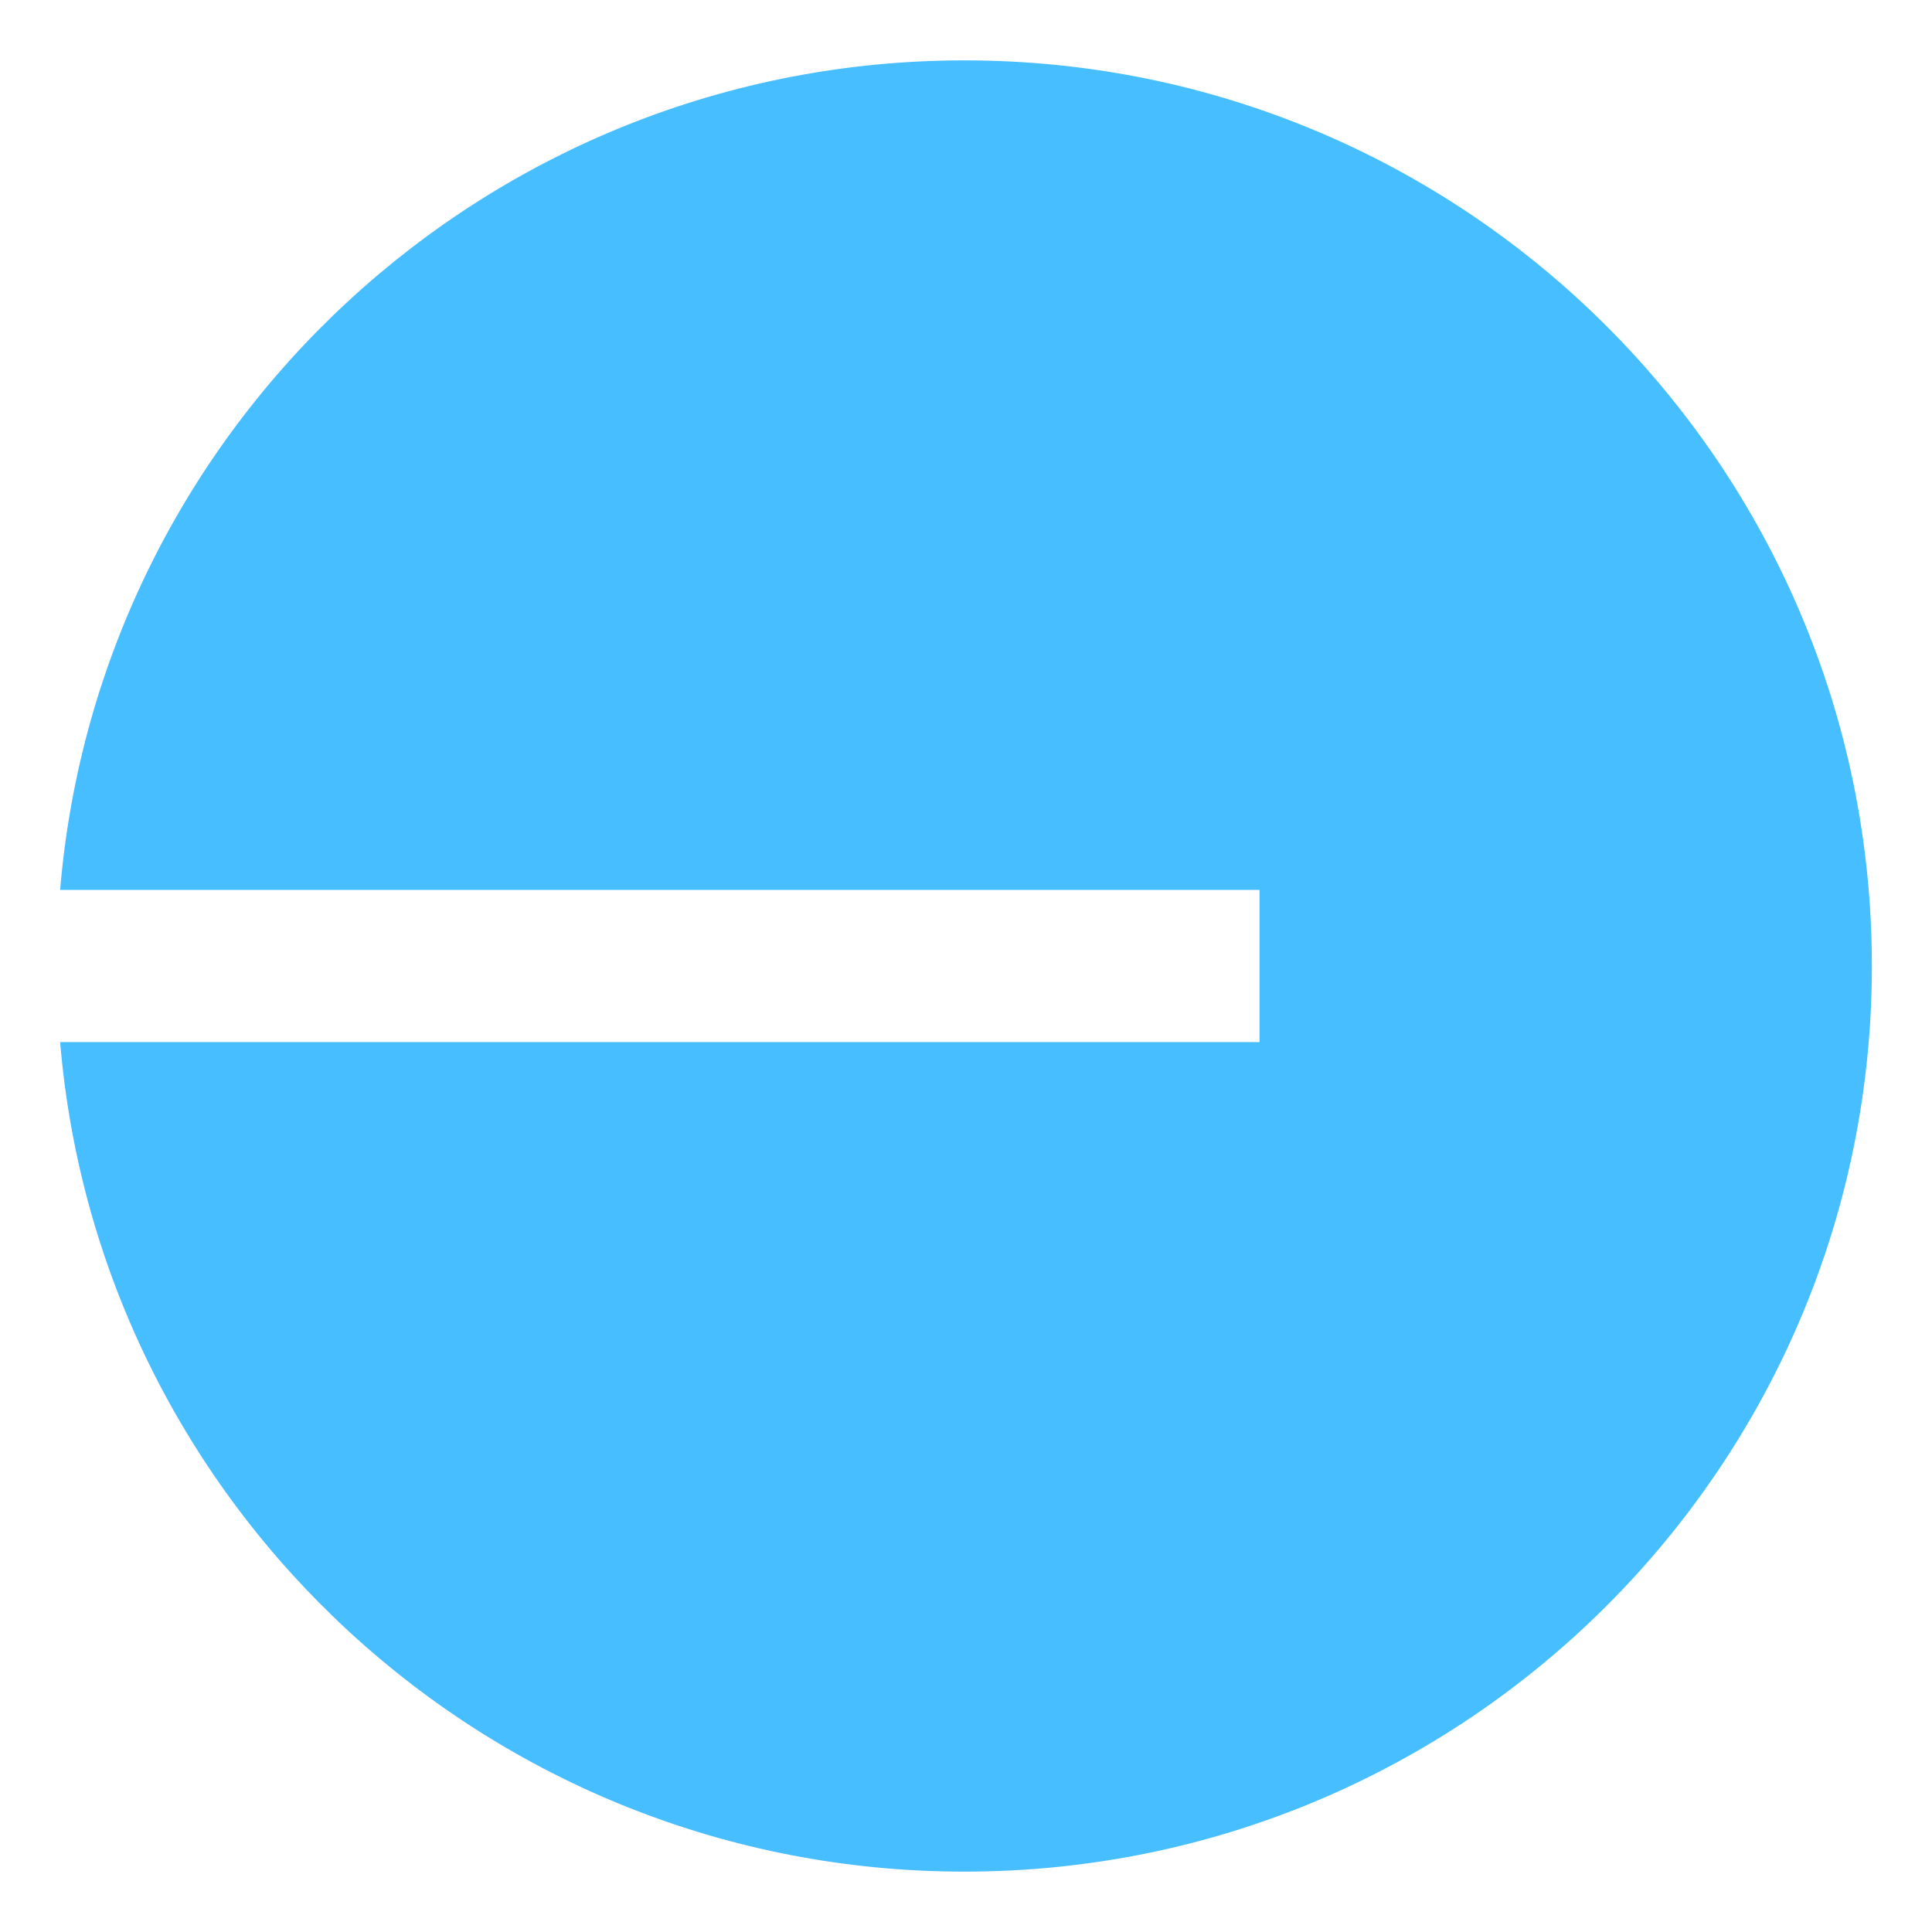
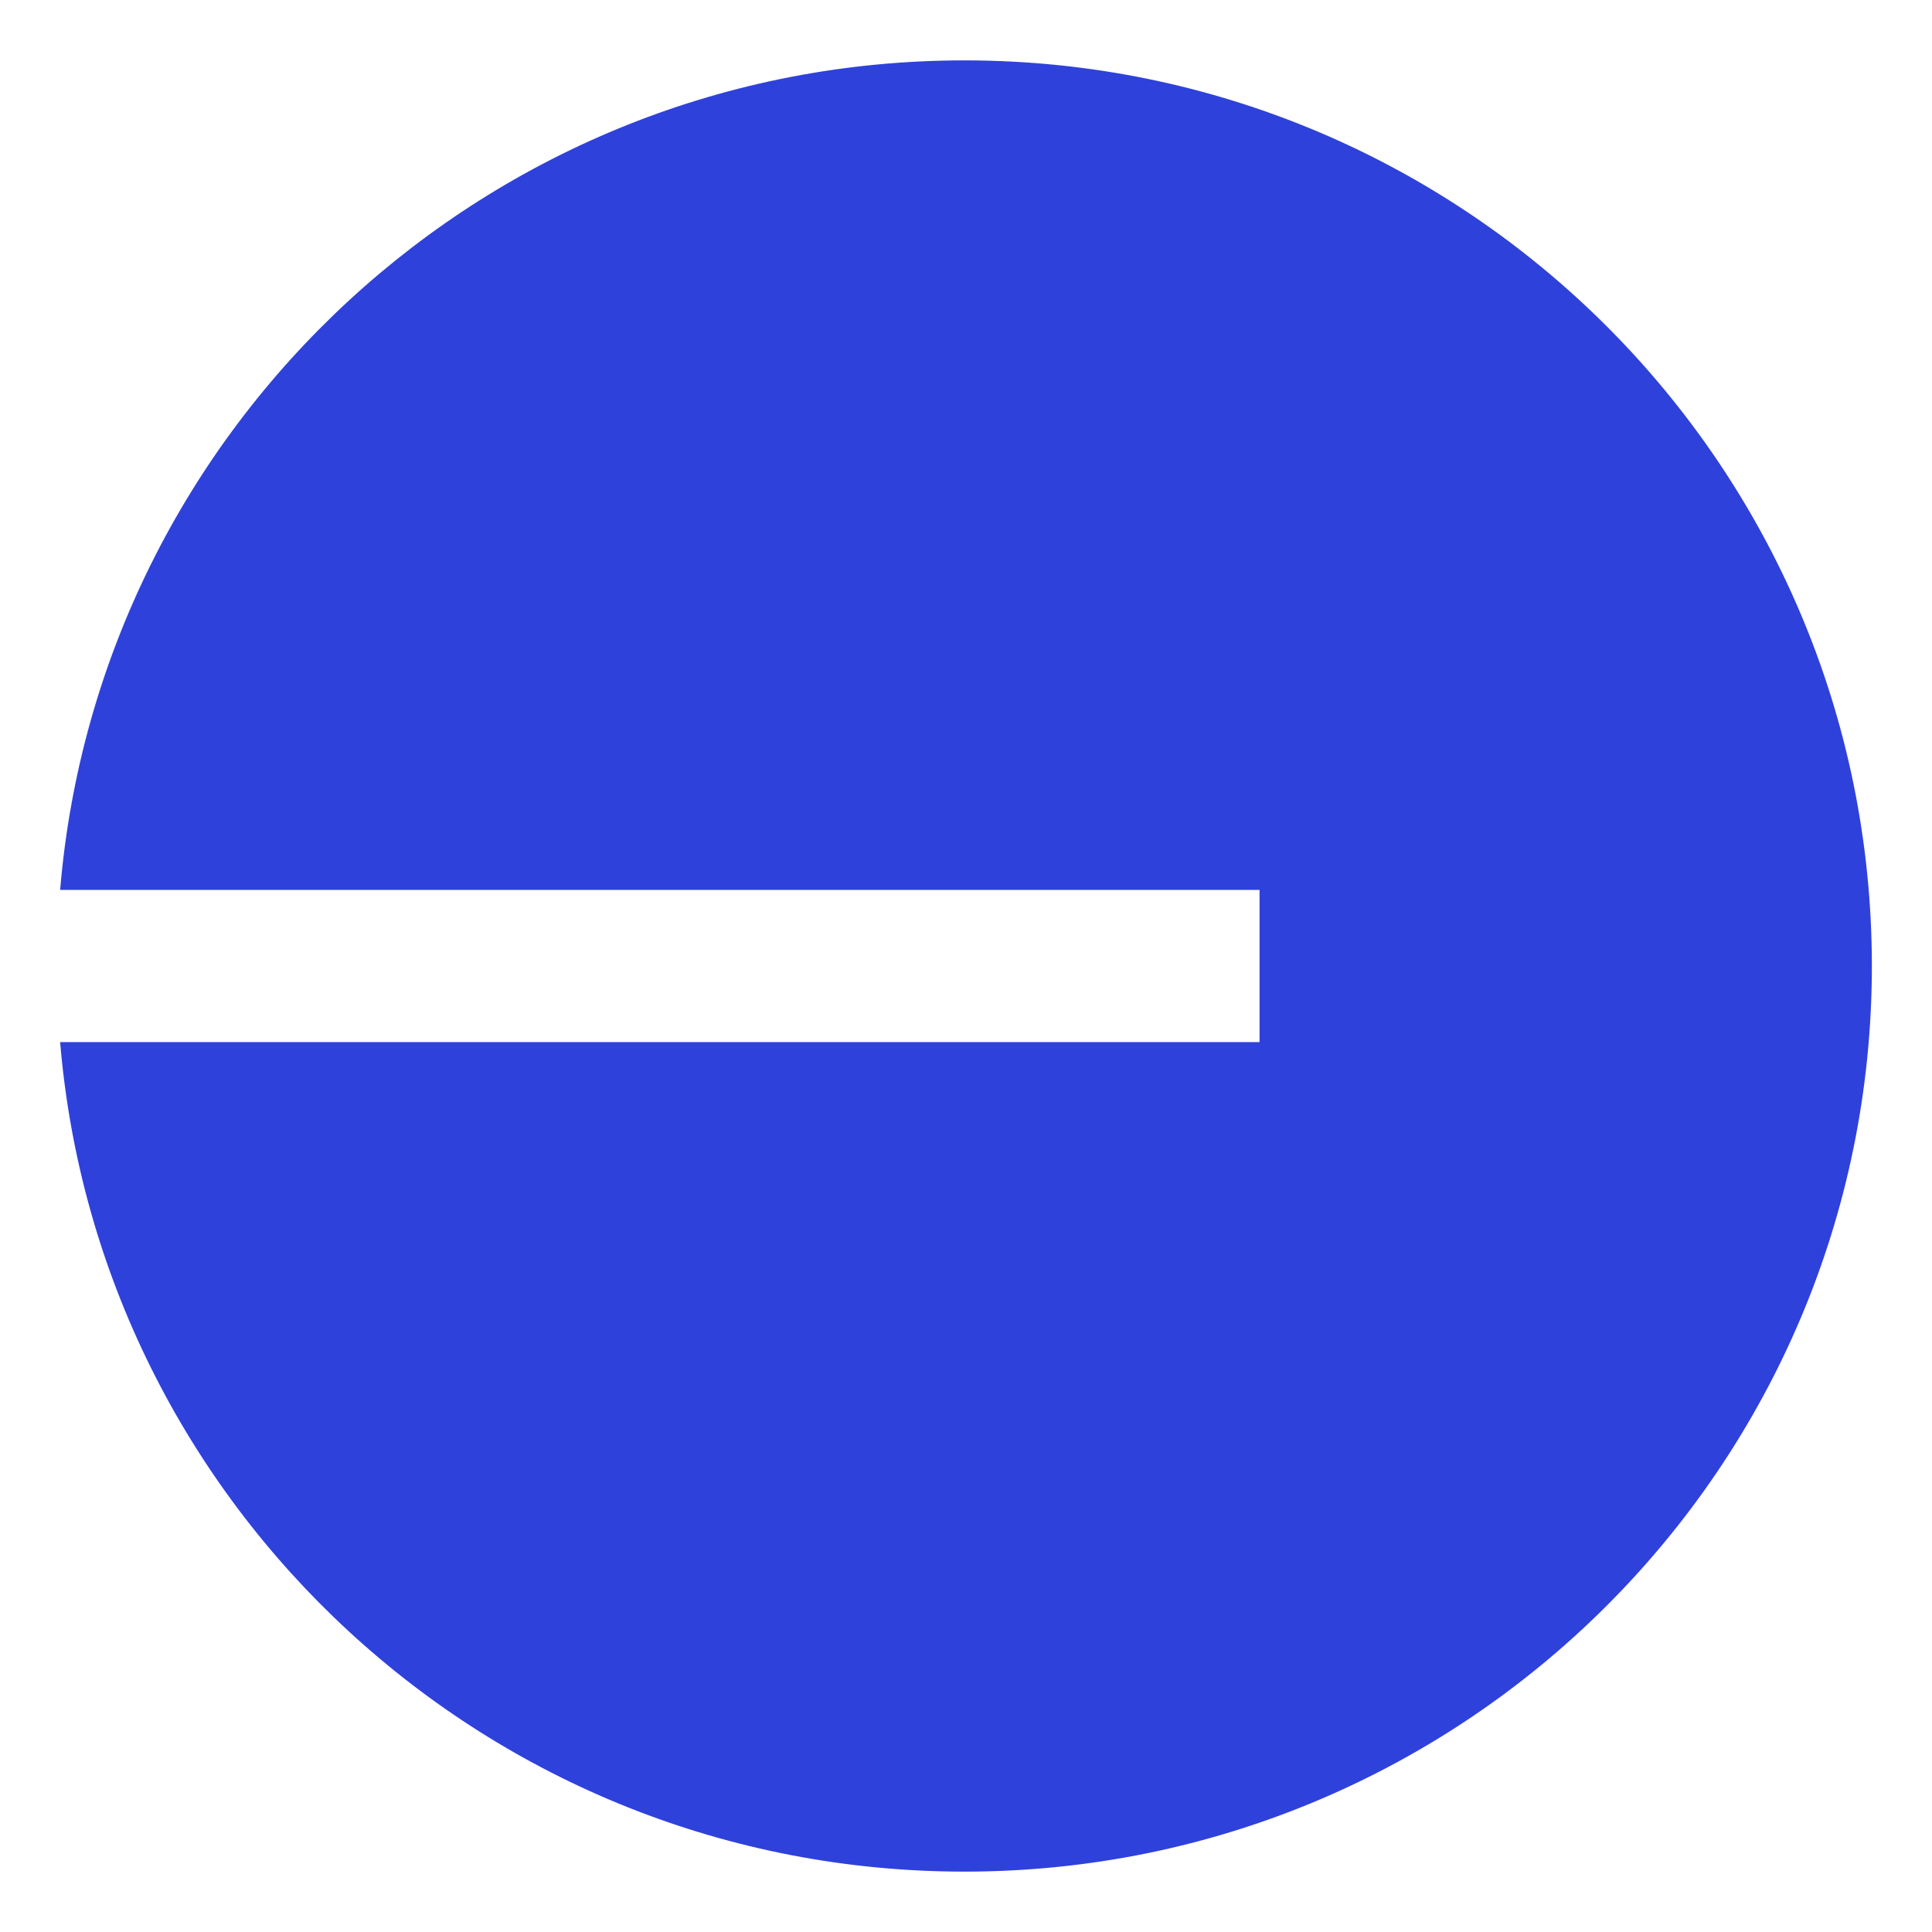
<svg xmlns="http://www.w3.org/2000/svg" width="16" height="16" viewBox="0 0 16 16" fill="none">
-   <path d="M15.502 8C15.502 12.142 12.137 15.5 7.987 15.5C4.049 15.5 0.819 12.478 0.498 8.63H10.431V7.37H0.498C0.819 3.522 4.049 0.5 7.987 0.5C12.137 0.5 15.502 3.858 15.502 8Z" fill="#47BEFF" />
+   <path d="M15.502 8C15.502 12.142 12.137 15.5 7.987 15.5C4.049 15.5 0.819 12.478 0.498 8.63H10.431V7.37H0.498C0.819 3.522 4.049 0.5 7.987 0.5C12.137 0.5 15.502 3.858 15.502 8Z" fill="#2F41DB" />
</svg>
